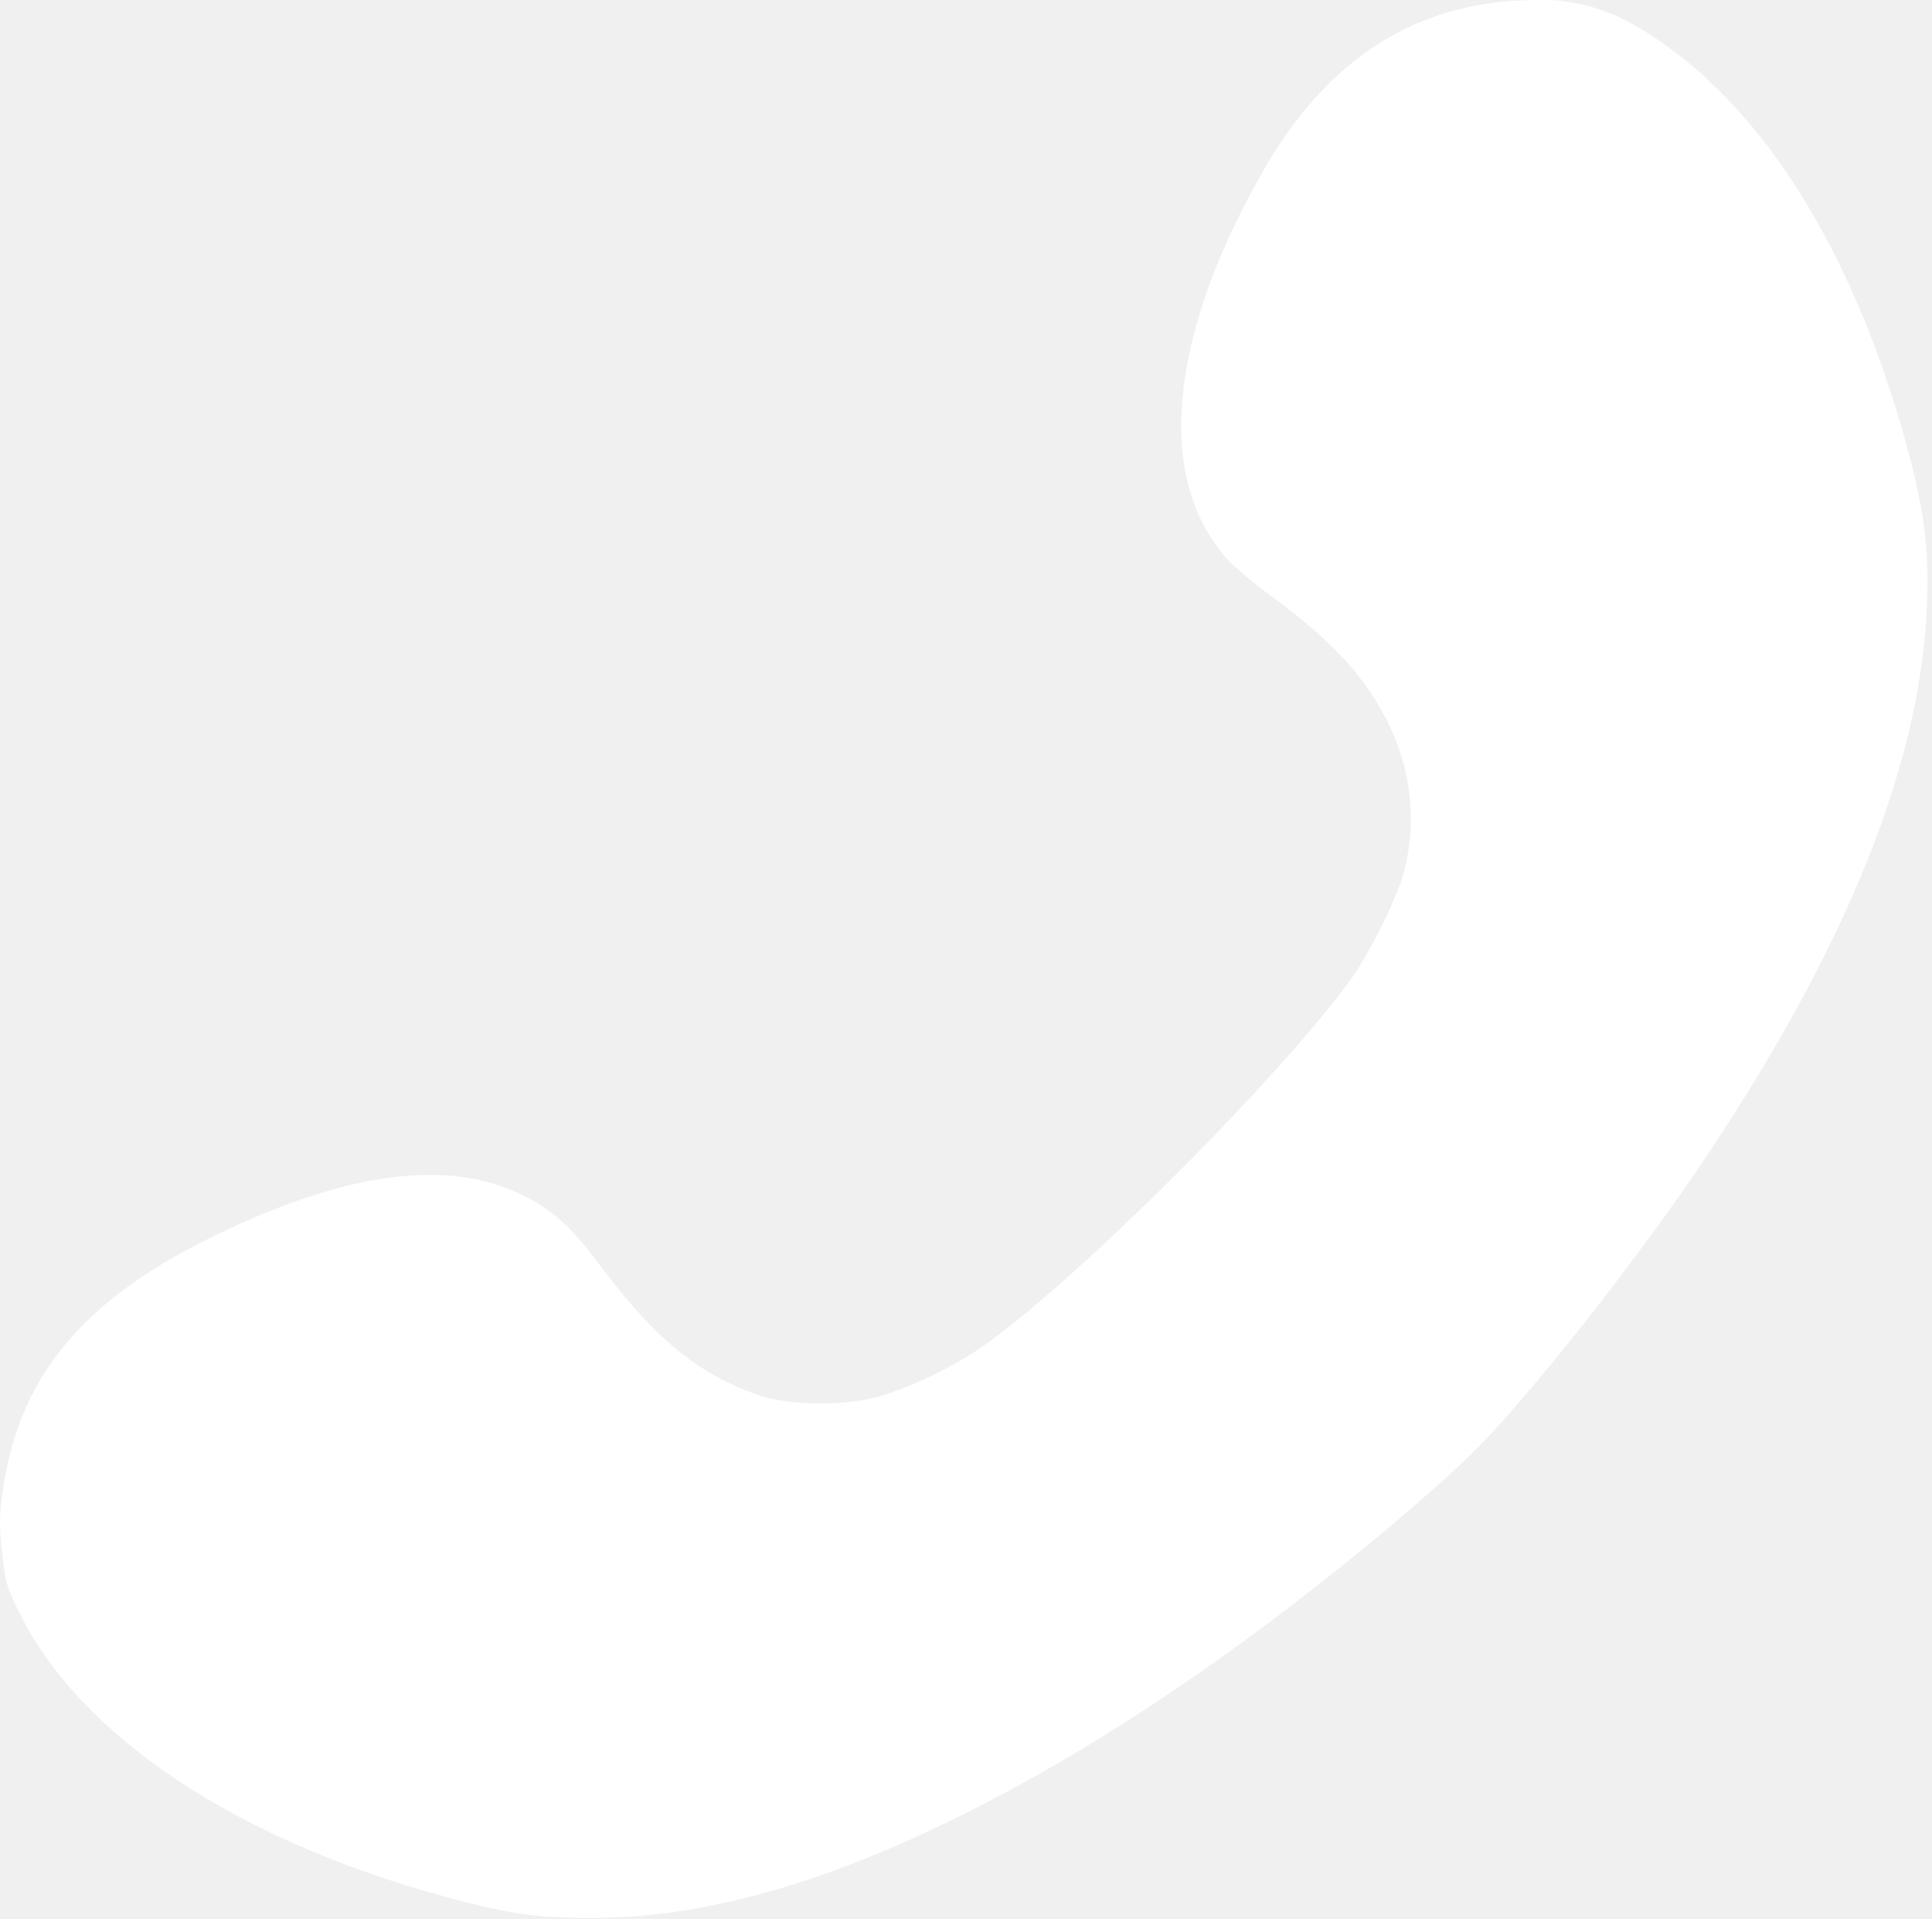
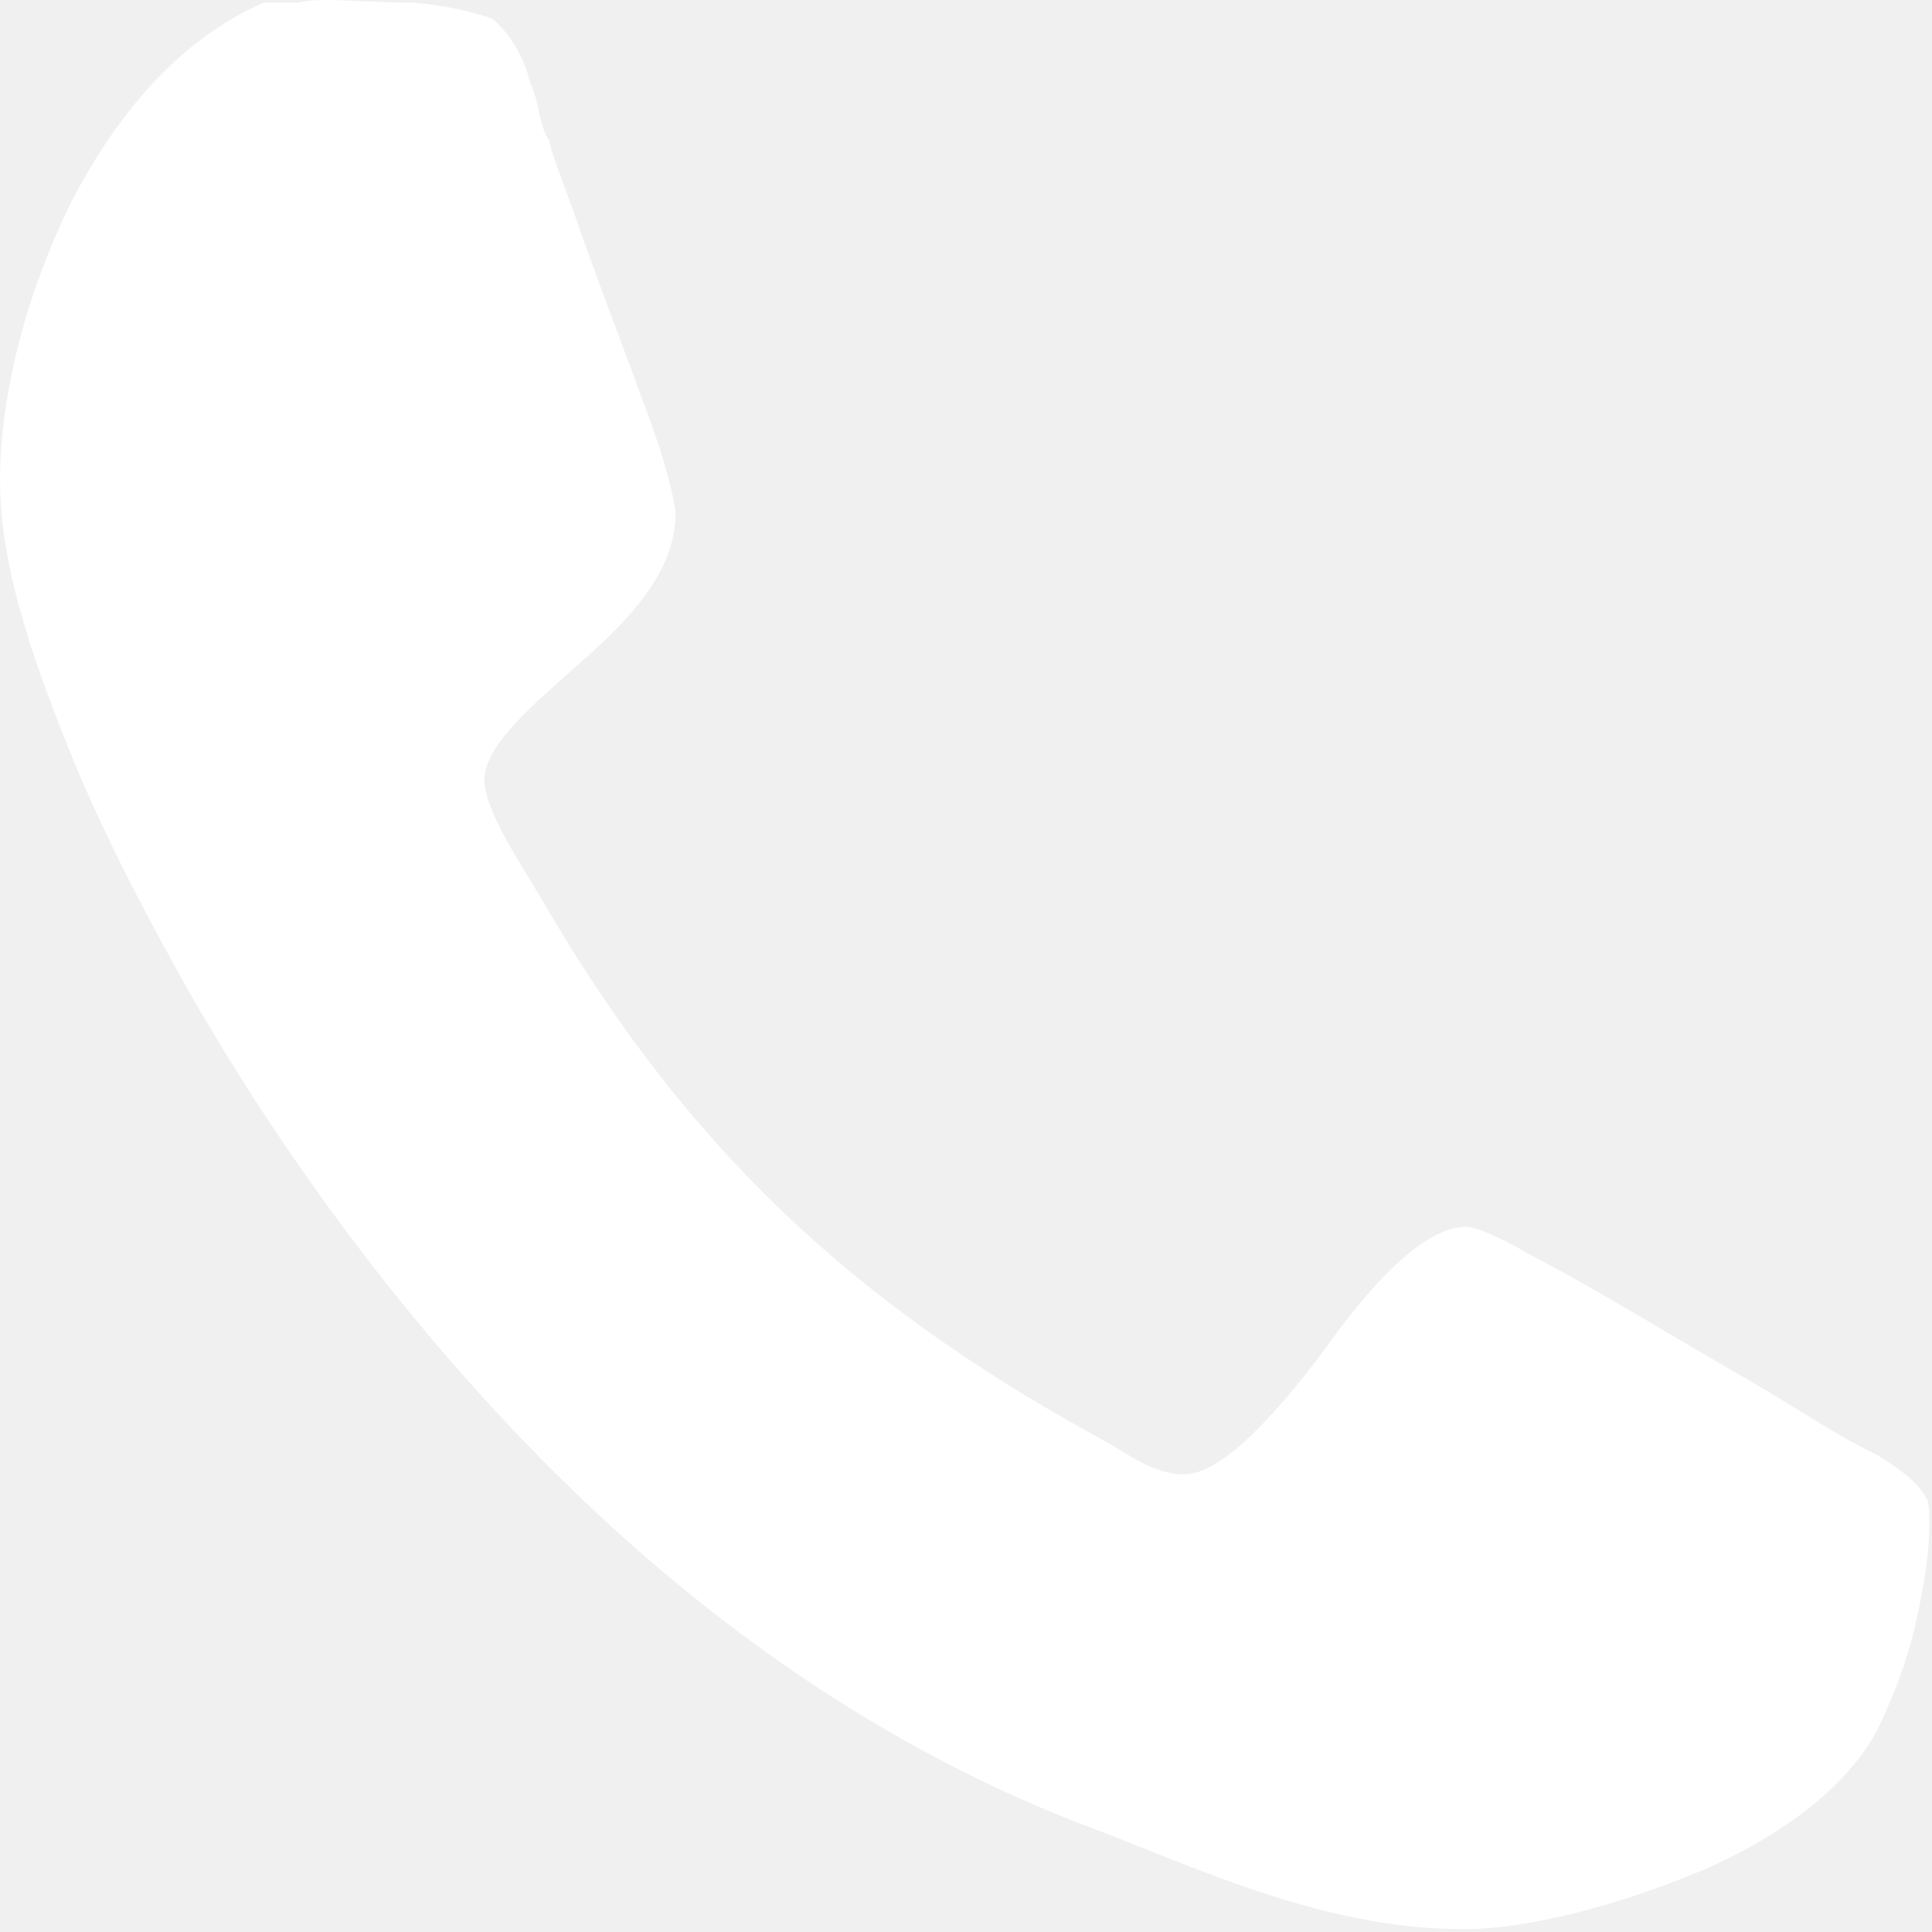
- <svg xmlns="http://www.w3.org/2000/svg" width="303" height="301" viewBox="0 0 303 301" fill="none">
-   <path d="M244.404 0.073C250.797 0.801 255.483 2.792 262.218 7.745C278.372 19.642 291.257 41.298 299.066 69.608C301.848 79.756 302.677 85.874 302.336 94.712C301.408 119.379 290.183 147.64 268.074 180.902C258.313 195.615 242.452 215.961 232.886 226.061C228.542 230.625 219.464 238.589 209.02 246.892C176.125 273.162 142.889 291.468 116.485 297.878C107.554 300.014 100.672 300.888 92.375 300.888C84.127 300.888 79.784 300.257 70.12 297.635C37.274 288.797 12.628 272.433 3.062 253.059C1.11 249.174 0.768 248.009 0.329 243.541C-0.159 239.317 -0.111 237.52 0.524 233.296C3.159 215.718 13.262 203.724 33.76 193.818C54.454 183.767 70.413 181.727 82.126 187.554C86.86 189.934 89.594 192.41 94.523 199.014C102.82 210.037 109.555 215.572 118.974 218.874C123.269 220.428 131.859 220.622 137.032 219.311C142.01 218.097 149.673 214.455 154.358 211.105C169.195 200.616 200.186 169.685 211.9 153.71C214.73 149.825 219.172 140.89 220.245 136.957C222.295 129.042 221.514 121.127 217.903 113.649C214.242 106.171 209.02 100.49 199.161 93.304C196.721 91.507 193.744 88.982 192.573 87.719C181.25 75.192 183.3 52.904 198.088 26.974C207.849 9.833 221.173 0.947 238.352 0.073C240.743 -0.024 243.477 -0.024 244.404 0.073Z" fill="white" />
+ <svg xmlns="http://www.w3.org/2000/svg" width="561" height="561" viewBox="0 0 561 561" fill="none">
+   <path d="M0.025 139.85C0.025 163.3 8.625 189.075 19.55 216.425C30.475 243.775 44.55 269.55 55.5 289.075C85.2 340.65 123.475 391.425 167.225 433.6C210.975 475.775 262.55 510.95 320.35 532.05C353.95 545.325 387.55 560.175 425.05 560.175C443.8 560.175 470.375 553.15 494.575 542.975C518.025 532.825 539.1 517.2 546.925 498.45C550.05 491.425 553.95 482.05 556.3 471.1C558.65 460.95 560.2 450.775 560.2 443.75C560.2 439.85 560.2 435.925 559.425 435.15C557.075 430.45 551.6 426.55 545.35 422.65C531.275 415.625 528.95 413.275 507.85 400.775C485.975 388.275 463.325 374.2 443.775 364.05C434.4 358.575 428.15 356.225 425.8 356.225C413.3 356.225 397.675 373.425 384.4 392.175C370.325 410.925 354.7 428.125 343.775 428.125C338.3 428.125 332.825 425.775 326.575 421.875C320.325 417.975 314.075 414.85 310.175 412.5C241.425 373.425 195.325 327.35 156.275 259.375C151.575 251.55 140.65 235.15 140.65 226.55C140.65 216.4 154.725 204.675 168.775 192.175C182.05 180.45 196.125 166.4 196.125 149.2C196.125 146.85 194.55 139.825 191.425 129.675C184.4 109.35 175.025 85.925 167.2 63.275C163.3 52.325 160.175 44.525 159.375 40.625C157.8 38.275 157.025 35.15 156.25 31.25C155.475 27.35 153.9 24.225 153.125 21.1C150.775 14.075 146.875 8.6 142.975 5.475C139.075 3.9 129.7 1.575 120.325 0.775C110.95 0.775 100 0 95.325 0C92.975 0 89.85 -8.47504e-06 86.725 0.775H76.575C51.575 11.725 33.6 33.6 20.325 59.375C7.825 85.15 0 114.075 0 139.85H0.025Z" fill="white" />
</svg>
